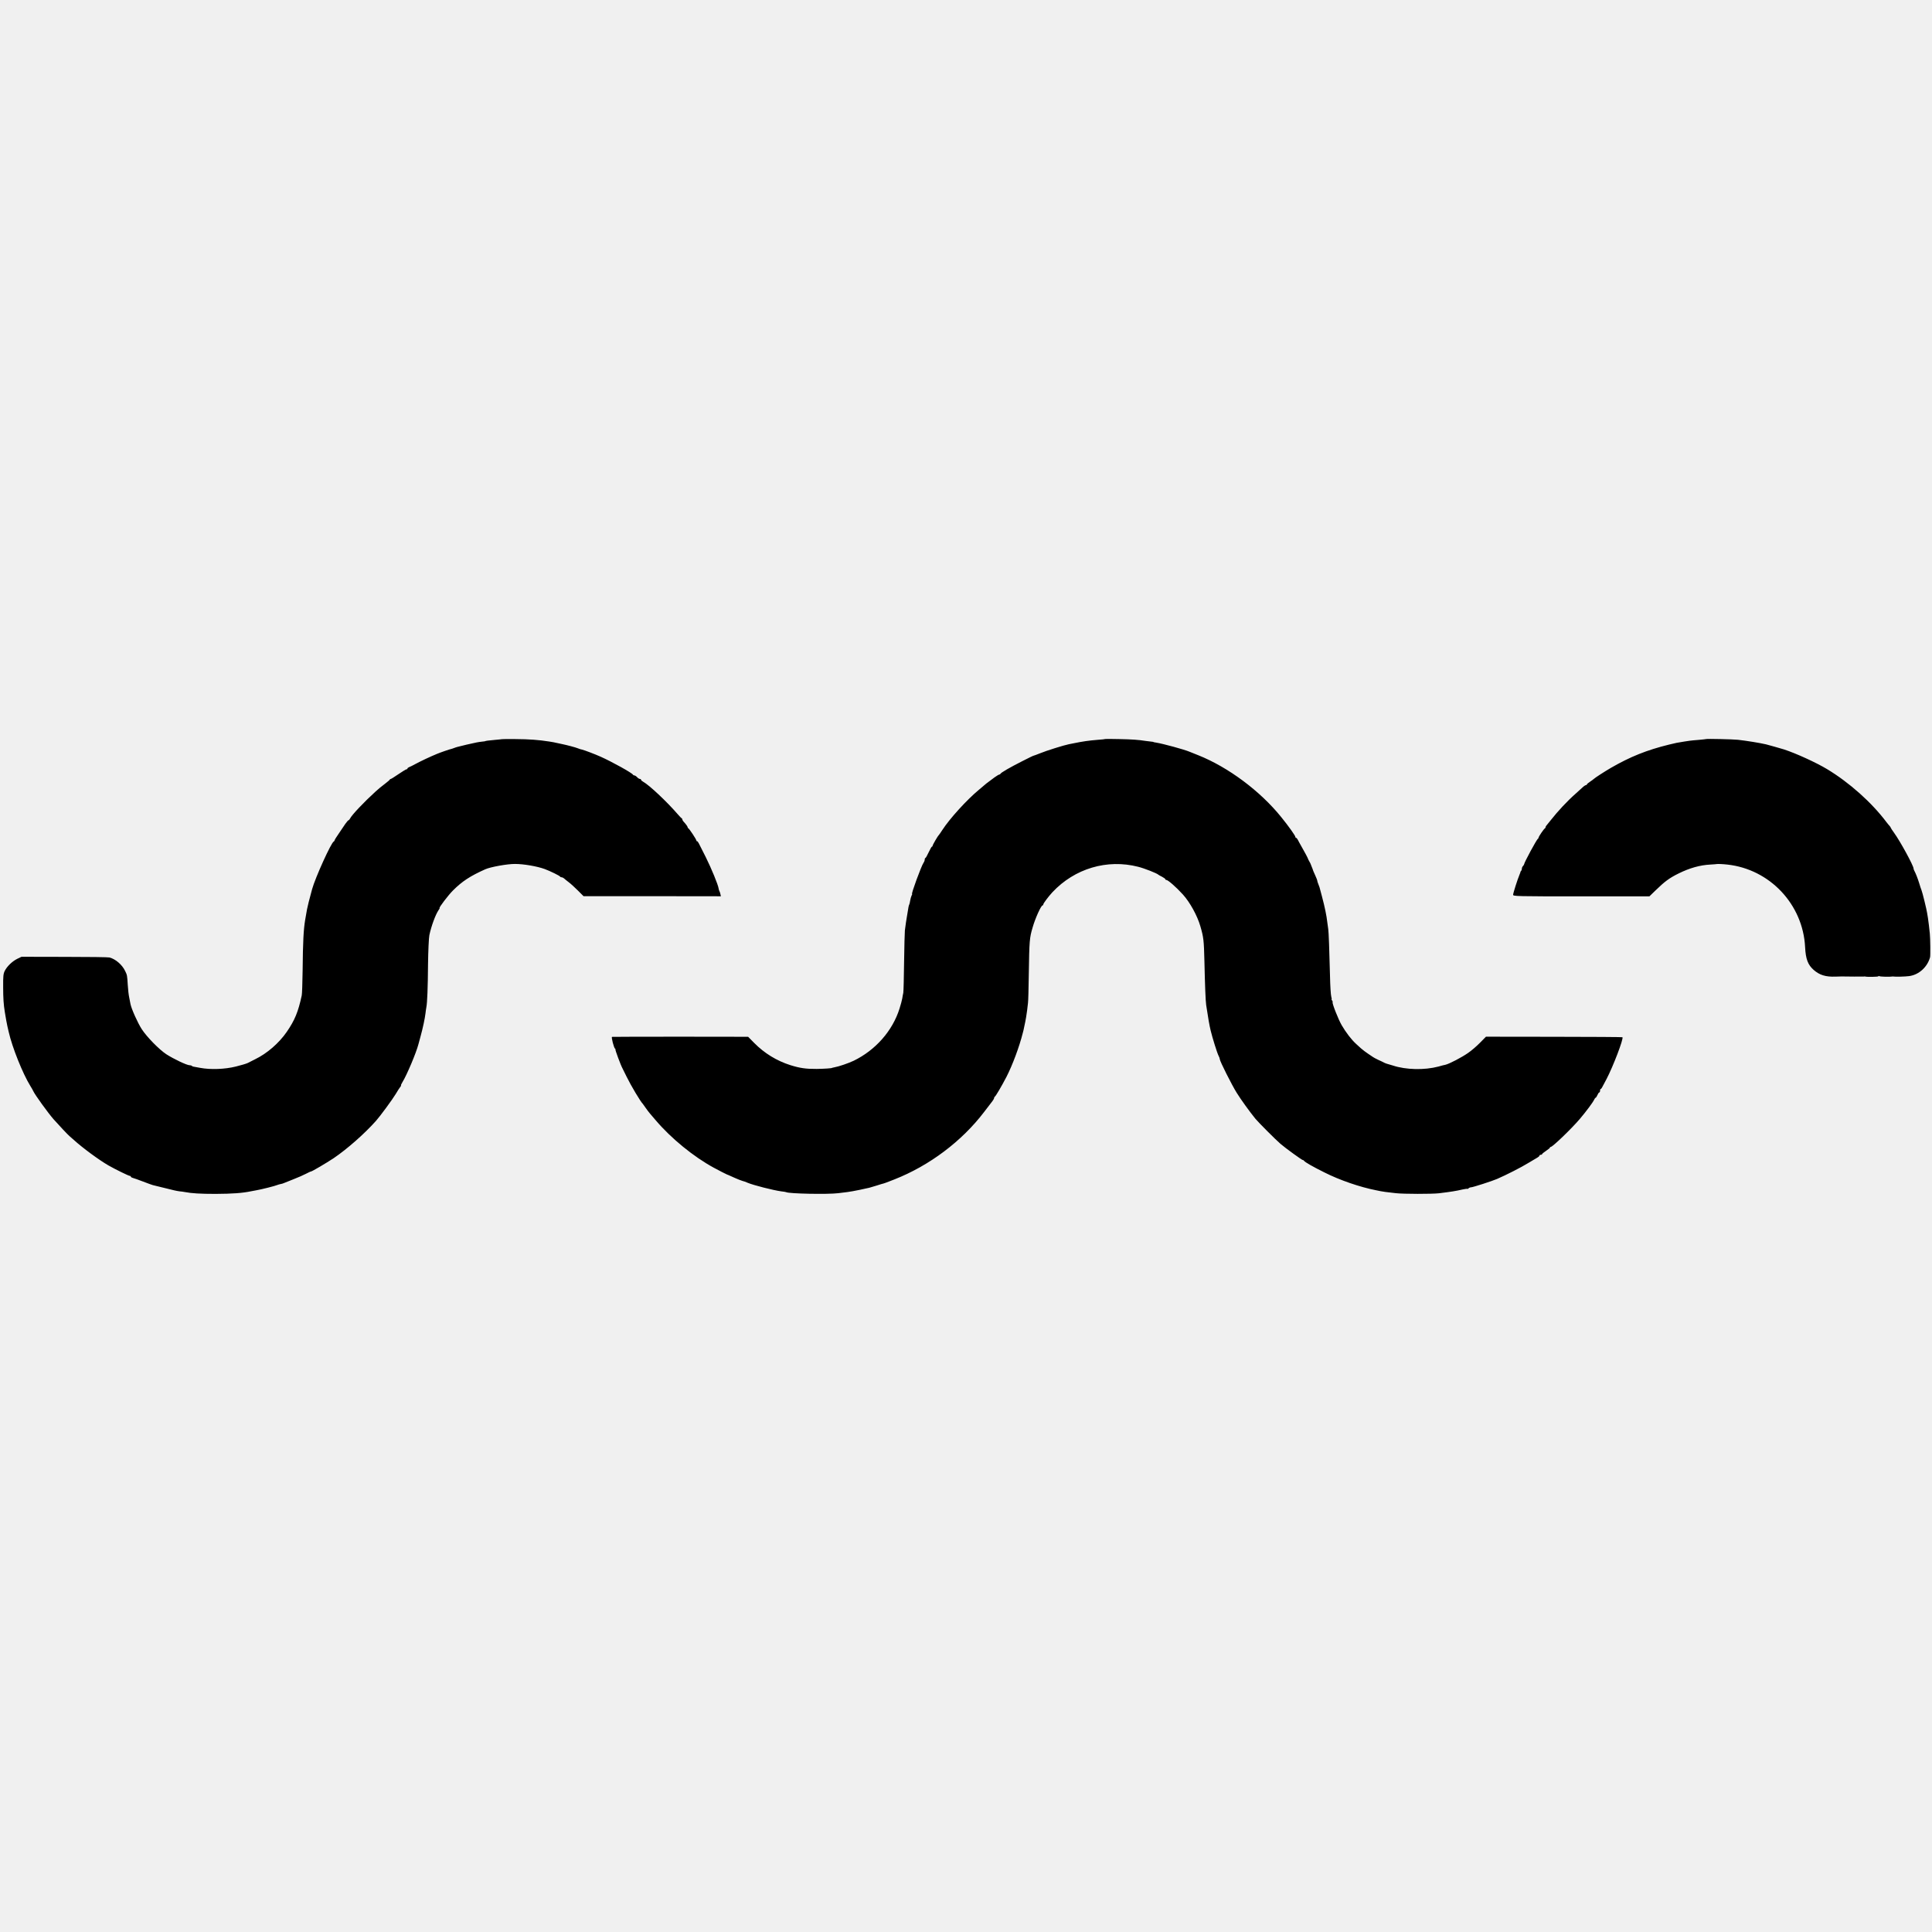
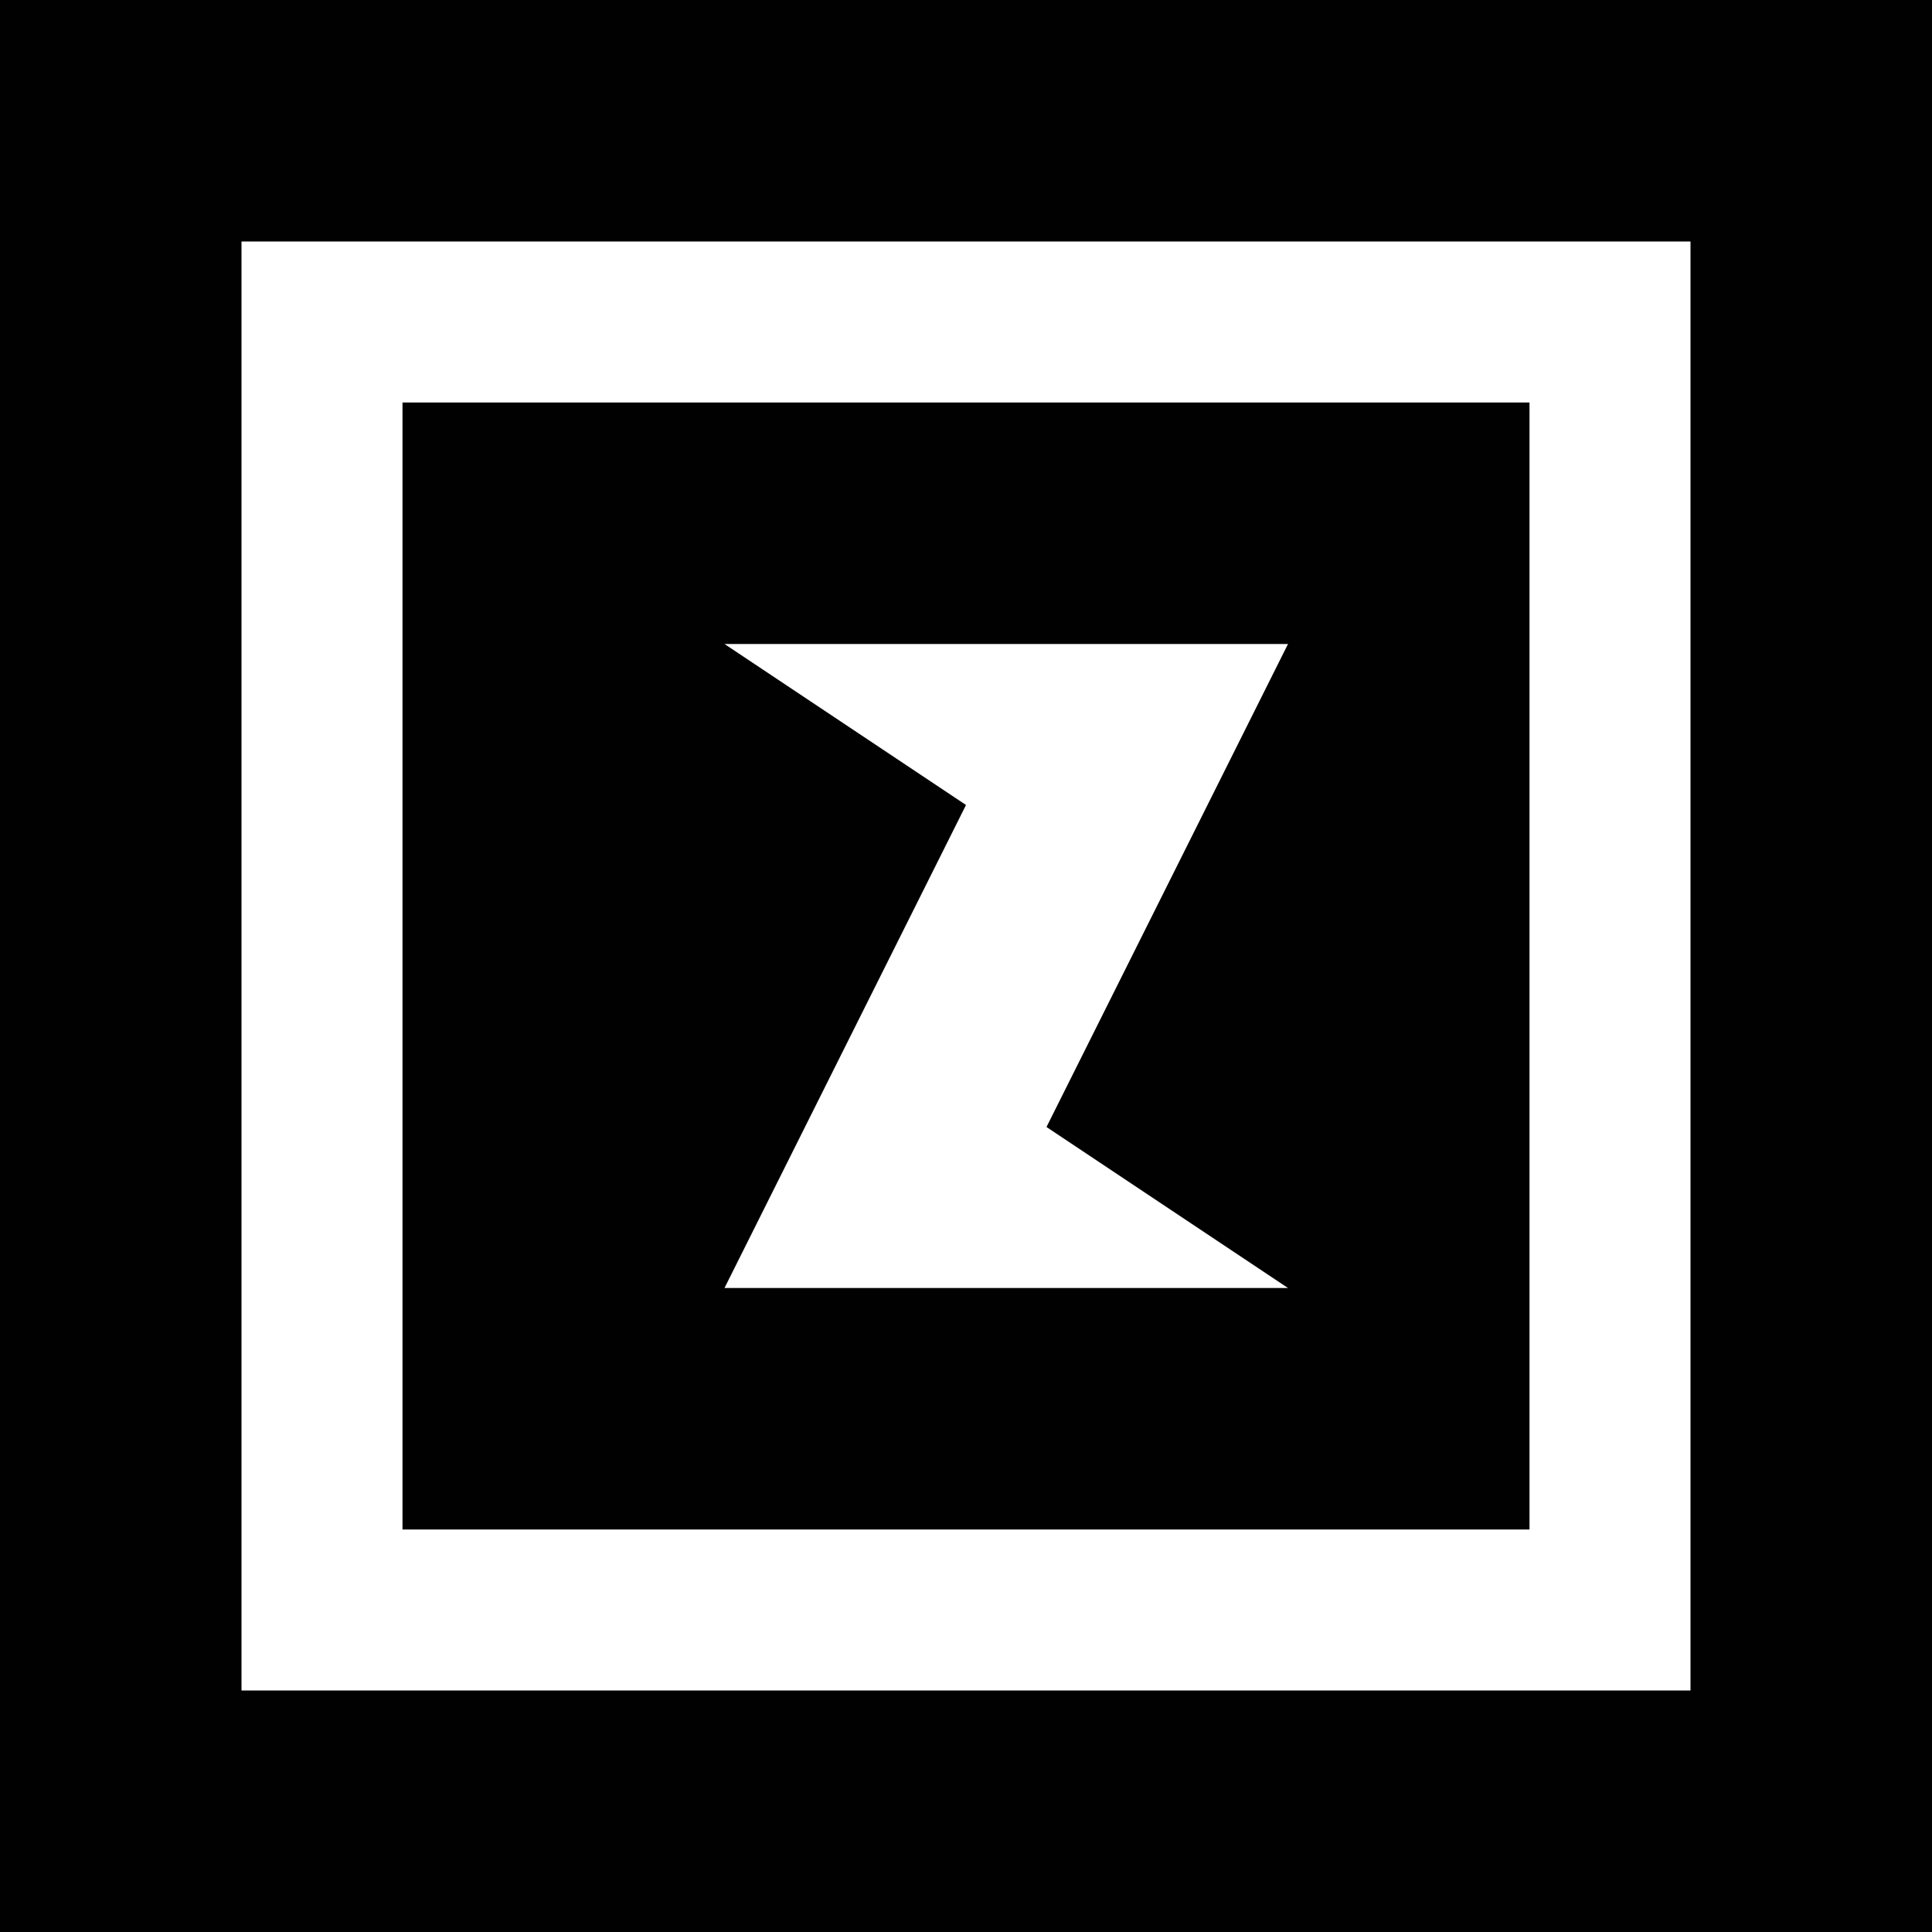
- <svg xmlns="http://www.w3.org/2000/svg" viewBox="0 0 2200 2200">
-   <style>
-     @media (prefers-color-scheme: dark) {
-       path {
-         fill: white;
-       }
-     }
-   </style>
-   <path fill="currentColor" d="M571.7 841.7c-.1.1-3.7.4-7.9.8-7.2.6-11.3 1.2-11.3 1.5 0 .1-1.6.3-3.5.5-4.5.5-6.6.9-17.5 3.4-11.6 2.8-11.6 2.8-14.5 3.9-1.4.5-2.7 1-3 1-1.4.2-12.5 4-16.5 5.7-8 3.3-18.3 8.2-23.9 11.2-3.3 1.8-6.9 3.6-7.8 3.9-1 .4-1.8 1-1.8 1.5s-.5.9-1.1.9c-.6 0-4.7 2.5-9.1 5.5-4.4 3-8.3 5.5-8.8 5.5s-1 .3-1.2.8c-.1.4-2.3 2.3-4.8 4.2-6.4 5-6.6 5.1-11.3 9.3-13.2 12-27.2 26.8-29.1 30.8-.5 1-1.3 1.9-1.7 1.9-.4 0-2.1 1.9-3.7 4.2-1.6 2.4-5 7.3-7.5 11.1-2.6 3.7-4.7 7.1-4.7 7.6s-.4 1.1-.9 1.3c-2.9 1-21.1 41.3-24.7 54.3-3.2 11.6-5.3 20.2-5.8 23-.3 1.6-1.2 7-2.1 12-1.8 10.7-2.6 24.7-2.9 58-.2 13.7-.6 26.3-1 28-4 18.7-8 28.4-17.2 41.7-8.9 12.8-22.3 24.4-35.9 31-3.3 1.6-7.1 3.5-8.5 4.3-1.4.7-7.4 2.5-13.5 4-12.4 3.1-28.7 3.7-40.5 1.5-3.6-.7-7-1.3-7.7-1.4-.7-.1-1.6-.5-1.9-.9-.4-.4-1.5-.7-2.5-.7-3.2 0-18.1-7.1-26.5-12.5-8.2-5.4-22.3-19.8-28-28.6-4.7-7.3-11.7-23-12.8-28.5-.3-1.6-1-5-1.5-7.7-.6-2.6-1.3-8.9-1.6-14-.7-11.3-.7-11.3-3.1-16.2-3.3-6.9-10.8-13.4-17.7-15.2-1.2-.4-24.2-.7-51.2-.7l-49-.1-4.8 2.3c-5.8 2.9-11.7 8.6-14.3 13.8-1.6 3.3-1.9 6-1.8 18.4 0 12.5.5 20 1.9 28.5 1.1 6.7 2.3 13.6 2.9 16 .2 1.1.9 4 1.5 6.5 4 17.7 16 47.6 24.6 61.5 1.4 2.2 2.9 4.9 3.4 6 1.9 4.2 16.8 24.8 23.1 32 6.2 7 16.5 17.9 18 19.1.8.7 3.1 2.7 5 4.4 10 9.1 28.6 22.8 39.5 29.1 7.5 4.3 23 11.9 24.3 11.9.6 0 1.2.4 1.2.9s1 1.1 2.2 1.4c1.3.3 6.6 2.2 11.8 4.2 5.2 2 10.2 3.8 11 4 3.6.9 21.8 5.4 24.5 6 1.7.4 4.4.9 6 1.1 1.7.1 4.4.5 6 .8 7.7 1.5 17.5 2.1 35 2.1 19.1-.1 30.4-.9 40.5-3 1.4-.3 4-.8 5.9-1.1 5.8-1 21.4-4.9 24.1-6.1.8-.3 2.4-.8 3.5-1 1.1-.1 2.9-.7 4-1.2s6.1-2.5 11-4.4c5-1.9 11.2-4.7 13.9-6.1 2.7-1.4 5.2-2.6 5.7-2.6 1.2 0 17.6-9.7 25.9-15.2 15.2-10.3 34.9-27.6 48.1-42.4 4.8-5.4 18.7-24.3 22.5-30.6 2-3.5 4.4-7.1 5.2-8.1.8-.9 1.2-1.7.8-1.7-.3 0 .4-1.7 1.7-3.8 5-8.1 15.6-33.2 18.2-43.2.2-.8 1.3-4.7 2.3-8.5 2.6-9.3 5.1-21.1 5.7-26.5.3-2.5.7-5.6 1-7 1-4.9 1.7-21.9 1.9-49 .2-15.4.9-29.9 1.5-33 2.1-10.1 6.9-23.2 10.3-28.3 1.1-1.5 1.7-2.7 1.4-2.7-1.3 0 10-14.9 15.3-20.1 10.3-10.3 19.4-16.3 36.6-24 5.9-2.7 25.4-6.2 34-6.1 10 0 25.3 2.7 33.8 5.8 6.2 2.3 17.2 7.7 17.5 8.6.2.4 1 .8 1.7.8.8 0 2 .6 2.7 1.2.7.7 3.1 2.6 5.3 4.3 2.2 1.6 6.9 5.9 10.5 9.5l6.5 6.5h78.2l78.2.1-.6-2.6c-.3-1.4-.8-3-1.2-3.5-.3-.6-.7-1.8-.8-2.8-.7-4.5-8.1-22.5-14.6-35.6-9.1-18.2-9-18.1-9.9-18.1-.5 0-.8-.4-.8-.9 0-1.2-8.1-13.5-9.2-13.9-.4-.2-.8-.8-.8-1.3 0-.8-2-3.5-4.7-6.4-.7-.8-1.3-1.8-1.3-2.3 0-.6-.3-1.2-.7-1.4-.5-.2-2.6-2.3-4.7-4.8-12.5-14.4-32.3-33-39.2-36.8-1.3-.7-2.4-1.7-2.4-2.2 0-.6-.6-1-1.3-1-.8 0-2.2-.9-3.2-2s-2.4-2-3.1-2c-.7 0-1.4-.4-1.6-.8-.7-1.9-24.2-14.9-36.8-20.5-6.6-3-18.9-7.6-21.2-8.1-1.3-.2-3.4-.9-4.8-1.5-2.3-1-12.6-3.7-17.5-4.7-1.1-.2-3-.6-4.2-.9-5.3-1.2-6.9-1.5-10.8-2.1-12.2-1.9-22.8-2.7-38.8-2.8-8.2-.1-14.9 0-15 .1zM1258.8 841.5c-.2.2-3.9.6-8.3.9-11 .9-17.2 1.8-28.5 4.1-1.4.3-3.6.7-5 1-5.2 1-25.8 7.4-32.7 10.3-4 1.6-7.3 2.8-7.3 2.7 0-.2-6 2.7-13.2 6.4-13.8 7-24.1 12.9-24.6 14.3-.2.4-.8.8-1.3.8-.6 0-3 1.5-5.4 3.2-2.3 1.8-5.5 4.2-7.1 5.3-1.5 1.1-3.2 2.4-3.8 3-.6.5-3.8 3.2-7.1 6-13.7 11.4-32.9 32.5-41.3 45.4-2 3.1-3.9 5.8-4.2 6.1-1.2 1-7 11.1-7 12 0 .6-.3 1-.7 1-.5 0-2.1 2.9-3.8 6.5-1.6 3.5-3.3 6.5-3.7 6.5-.5 0-.8.8-.8 1.8s-.6 2.6-1.4 3.7c-2.6 3.9-14.2 35.5-13 35.5.3 0 0 .9-.6 1.9-.5 1.1-1.3 3.7-1.6 5.8-.3 2.1-.8 4.1-1.1 4.5-.5.9-1 3.4-1.8 8.8-.3 2-.8 4.7-1 6-.5 2.5-1.1 7.1-2.1 14.5-.2 2.2-.7 18.4-.9 36-.2 17.6-.6 33.3-.9 35-.4 1.6-.9 4.6-1.2 6.5-.3 1.9-1.7 7.1-3.1 11.5-7.9 25.3-27.3 47.3-52.2 59.4-5.9 2.8-16.9 6.6-22.1 7.5-1.4.3-2.5.5-2.5.6 0 .5-9.3 1.1-17.5 1.2-12.2.1-19.1-.9-30-4.3-15.7-5-29.5-13.5-41.1-25.2l-7-7.1-77.2-.1c-42.5 0-77.5.1-77.8.2-1 .4 2.2 12.7 3.5 13.5.6.4.8.8.4.8-.6 0 5.9 17.7 8.1 21.7.5 1 2.6 5.2 4.6 9.3 4.9 10.1 16 28.7 18.5 31 .3.3 1.7 2.3 3.2 4.5 1.5 2.2 3.8 5.2 5 6.6 1.3 1.5 4.2 4.9 6.5 7.6 17.5 20.6 43.2 41.6 66.3 54.1 5.1 2.8 14.5 7.6 15 7.7.3 0 2.3.9 4.5 1.9 7.2 3.3 12 5.2 15.5 6.1.3.1 1.9.7 3.5 1.4 6.7 2.8 29.2 8.5 38 9.7 2.8.3 5.2.7 5.6.9 2.9 1.8 47.3 2.7 59.4 1.2 3.3-.4 8-1 10.5-1.3 2.5-.3 8.7-1.4 13.9-2.5 5.1-1.2 10.1-2.2 11-2.4.9-.2 4.6-1.3 8.4-2.5 3.7-1.2 7.3-2.3 8-2.4.6-.2 2.1-.7 3.2-1.1 1.1-.4 5.2-2 9-3.5 39.7-15.6 76.8-43.4 102.3-77 4-5.2 8.1-10.6 9.2-12 1.1-1.4 2-3 2-3.7 0-.6.4-1.3.8-1.5 1-.4 7.9-12.2 13.3-22.6 7-13.7 14.6-34.2 18.5-49.7.4-1.7.8-3.2.9-3.5.4-1.6 1.5-6.9 2-9.5.3-1.7.7-4.1 1-5.5.2-1.4.7-4.8 1.1-7.5.3-2.8.8-6.6 1-8.5.3-1.9.7-16.6.9-32.5.6-38.3.8-41.5 4.4-53.5 3-10.5 9.6-25 11.3-25 .4 0 .8-.5.8-1.1 0-1.2 5.8-8.9 10.4-13.9 25.4-27.1 62.3-38 97.6-29 7.2 1.8 21.6 7.5 23 9 .3.3 2.2 1.4 4.3 2.4 2 1.1 3.7 2.3 3.7 2.8 0 .4.5.8 1.1.8 1.9 0 11.2 8.1 18.9 16.6 7.9 8.7 16.3 23.9 19.8 35.9 3.8 13 4.1 16.1 4.7 40.5.6 26.9 1.3 44.9 2 49.5 2 13.6 3.8 23.8 5.1 29 2.1 8.7 7.4 25.6 9 28.7.8 1.4 1.4 3.2 1.4 3.9 0 2.2 13.7 29.4 19.2 38.2 4.8 7.8 15.1 22 21.4 29.7 3.3 4 23.2 24 28.5 28.5 5.4 4.7 24.7 18.7 25.5 18.5.4-.1 1 .3 1.3.8.9 1.5 10.2 6.8 23.1 13.2 17.6 8.9 40.7 16.8 59.1 20.4.8.2 3 .6 4.9 1 3.6.7 5.3.9 17.5 2.3 8.8 1 41 1 49 .1 13.8-1.7 19.6-2.6 26.8-4.3 3.1-.7 5.7-1 5.7-.7 0 .3.5.1 1.2-.6s2-1.2 3-1.2c1.9 0 23.7-7 29.5-9.5 10.4-4.5 27.7-13.3 35.1-17.9 4.6-2.8 9.5-5.7 10.8-6.4 1.3-.7 2.4-1.7 2.4-2.3 0-.5.7-.9 1.5-.9s1.5-.3 1.5-.8c0-.4 2.1-2.1 4.5-3.7 2.5-1.7 4.5-3.3 4.5-3.8 0-.4.4-.7.9-.7 2.1 0 23.8-20.9 33.2-32 7.2-8.5 14.7-18.6 16.1-21.6.6-1.3 1.4-2.4 1.8-2.4.4 0 1.3-1.4 2-3 .7-1.7 1.6-3 2.1-3s.9-.9.9-2 .3-2 .8-2c.4 0 1.2-1 1.8-2.3.7-1.2 2.8-5.4 4.9-9.2 7.4-14.2 19.5-45.8 18-47.4-.3-.2-35.4-.5-78-.5l-77.4-.1-6.7 6.8c-3.6 3.7-9.8 9.1-13.8 11.8-7 4.9-21.3 12.4-25.8 13.4-1.3.2-4.8 1.1-7.8 2-15.9 4.2-37 3.8-52-1.2-2.5-.8-5.2-1.6-6.1-1.8-.9-.2-2.5-.8-3.5-1.3-1.1-.6-4.1-2.1-6.9-3.3-2.7-1.3-5.4-2.7-6-3.2-.5-.4-3-2.1-5.5-3.7s-6.1-4.4-8.2-6.2c-2-1.8-4.4-4.1-5.5-5-5.4-4.9-11.6-13-16.5-21.4-3.8-6.5-11.2-25.3-10.3-26.2.2-.3 0-1.1-.6-1.9-.6-.7-.9-1.3-.6-1.3.3 0 .1-1.5-.4-3.3-.5-1.7-1.2-12.2-1.4-23.2-.7-28.8-1.5-50.7-2-53.4-.2-1.3-.7-4.9-1.1-8-.8-7.4-2.9-17.5-6-29.1-1.4-5.2-2.7-10-2.8-10.5-.2-.6-.8-2.3-1.4-3.8-.7-1.6-1.2-3.3-1.2-3.8 0-.6-1.1-3.5-2.5-6.5s-2.5-5.6-2.5-5.9c0-.2-.5-1.6-1.2-3.2-.6-1.5-1.2-3-1.3-3.3 0-.3-.7-1.6-1.5-3s-1.5-2.7-1.5-3c-.1-.7-4.7-9.4-8-15-1.4-2.5-3.1-5.5-3.7-6.8-.6-1.2-1.5-2.2-2-2.2-.4 0-.8-.5-.8-1.1 0-1.3-7.7-12.2-16-22.4-23.9-29.7-60.4-56.9-94.5-70.5-4.4-1.7-8.9-3.6-10-4-5.8-2.5-30-9.1-38-10.4-1.6-.2-3-.5-3-.6 0-.2-1.1-.4-2.5-.5-1.4-.1-4.3-.5-6.5-.8-8.2-1.3-15.4-1.8-30.2-2.1-8.4-.2-15.4-.2-15.5-.1zM1942.7 841.6c-.1.1-3.8.5-8.2.9-4.4.3-9.1.8-10.5 1-1.4.2-4.1.7-6 .9-7.9 1.2-9.8 1.6-17.5 3.5-25.3 6.2-44.1 13.8-66 26.4-6.9 4-18.5 11.5-19.5 12.6-.3.4-2.2 1.7-4.2 3.1-2.1 1.4-3.8 2.8-3.8 3.2 0 .5-.4.8-1 .8-.5 0-1.8.8-2.9 1.7-1 1-4.9 4.5-8.6 7.8-10 8.8-20.4 20-29 30.9-1.6 2.1-3.6 4.5-4.2 5.2-.7.7-1.3 1.7-1.3 2.2 0 .6-.3 1.2-.7 1.4-1.2.5-7.3 9.5-7.3 10.6 0 .6-.4 1.2-.8 1.4-1.3.5-15.6 27-15.7 29 0 .4-.6 1.3-1.2 1.9-.7.7-1.3 2-1.3 2.9 0 .9-.3 2-.7 2.4-.5.4-.8 1.1-.9 1.4 0 .4-.5 1.8-1.1 3.2-2.3 5.4-7.3 21.2-7.3 22.9 0 1.7 3.9 1.8 77.6 1.8h77.6l6.8-6.6c10.7-10.4 15.8-14.2 26.5-19.5 12.6-6.2 24.3-9.5 36-10.1 3.9-.2 7.2-.5 7.5-.6 1.1-.2 6.7 0 12 .6 48.4 5.3 86.1 45.4 88.5 94 .7 13.7 3.2 20.2 9.8 26 6.6 5.8 13.6 8 24.7 7.6 3-.1 6.2-.2 7-.2 5.2.2 24.7.2 25.5.1.6-.1 1.2-.2 1.5 0 1.7.6 15 .4 15-.3 0-.5.5-.5 1.1-.1 1 .6 11.8.9 14.4.4.6-.2 1.3-.1 1.8 0 1.7.4 13.5.1 17.7-.5 11.1-1.5 20.7-10.2 23.8-21.5.5-1.9.3-21.1-.3-27-.6-6-1.5-13.8-2.1-17.5-.3-1.7-.7-4.1-.9-5.5-.5-3.9-5.5-24.3-6.5-26.5-.5-1.1-1.6-4.5-2.5-7.5-1.7-5.6-3.9-11.2-5.5-14.2-.6-1-1-2.2-1-2.8 0-3.2-15.4-31.4-22.2-40.7-2.1-2.9-3.8-5.5-3.8-5.8 0-.4-.6-1.2-1.2-1.9-.7-.7-2.4-2.8-3.8-4.6-16.7-22.2-42.1-44.9-67.5-60.2-12.3-7.4-35.2-17.9-49-22.4-1.8-.6-19-5.5-20.5-5.8-7.3-1.7-22.3-4.1-32-5.2-5.4-.6-35.8-1.3-36.3-.8z" />
+ <svg xmlns="http://www.w3.org/2000/svg" id="ecSZuYqi09V1" viewBox="0 0 24 24" shape-rendering="geometricPrecision" text-rendering="geometricPrecision">
+   <path d="M0,0v24h24v-24L0,0Z" fill="#010101" />
+   <path d="M3,3v18h18v-18L3,3Z" fill="#fff" />
+   <path d="M5,5v14h14v-14L5,5Z" fill="#010101" />
+   <path d="M9,8l3,2-3,6h7l-3-2l3-6h-7Z" fill="#fff" />
</svg>
